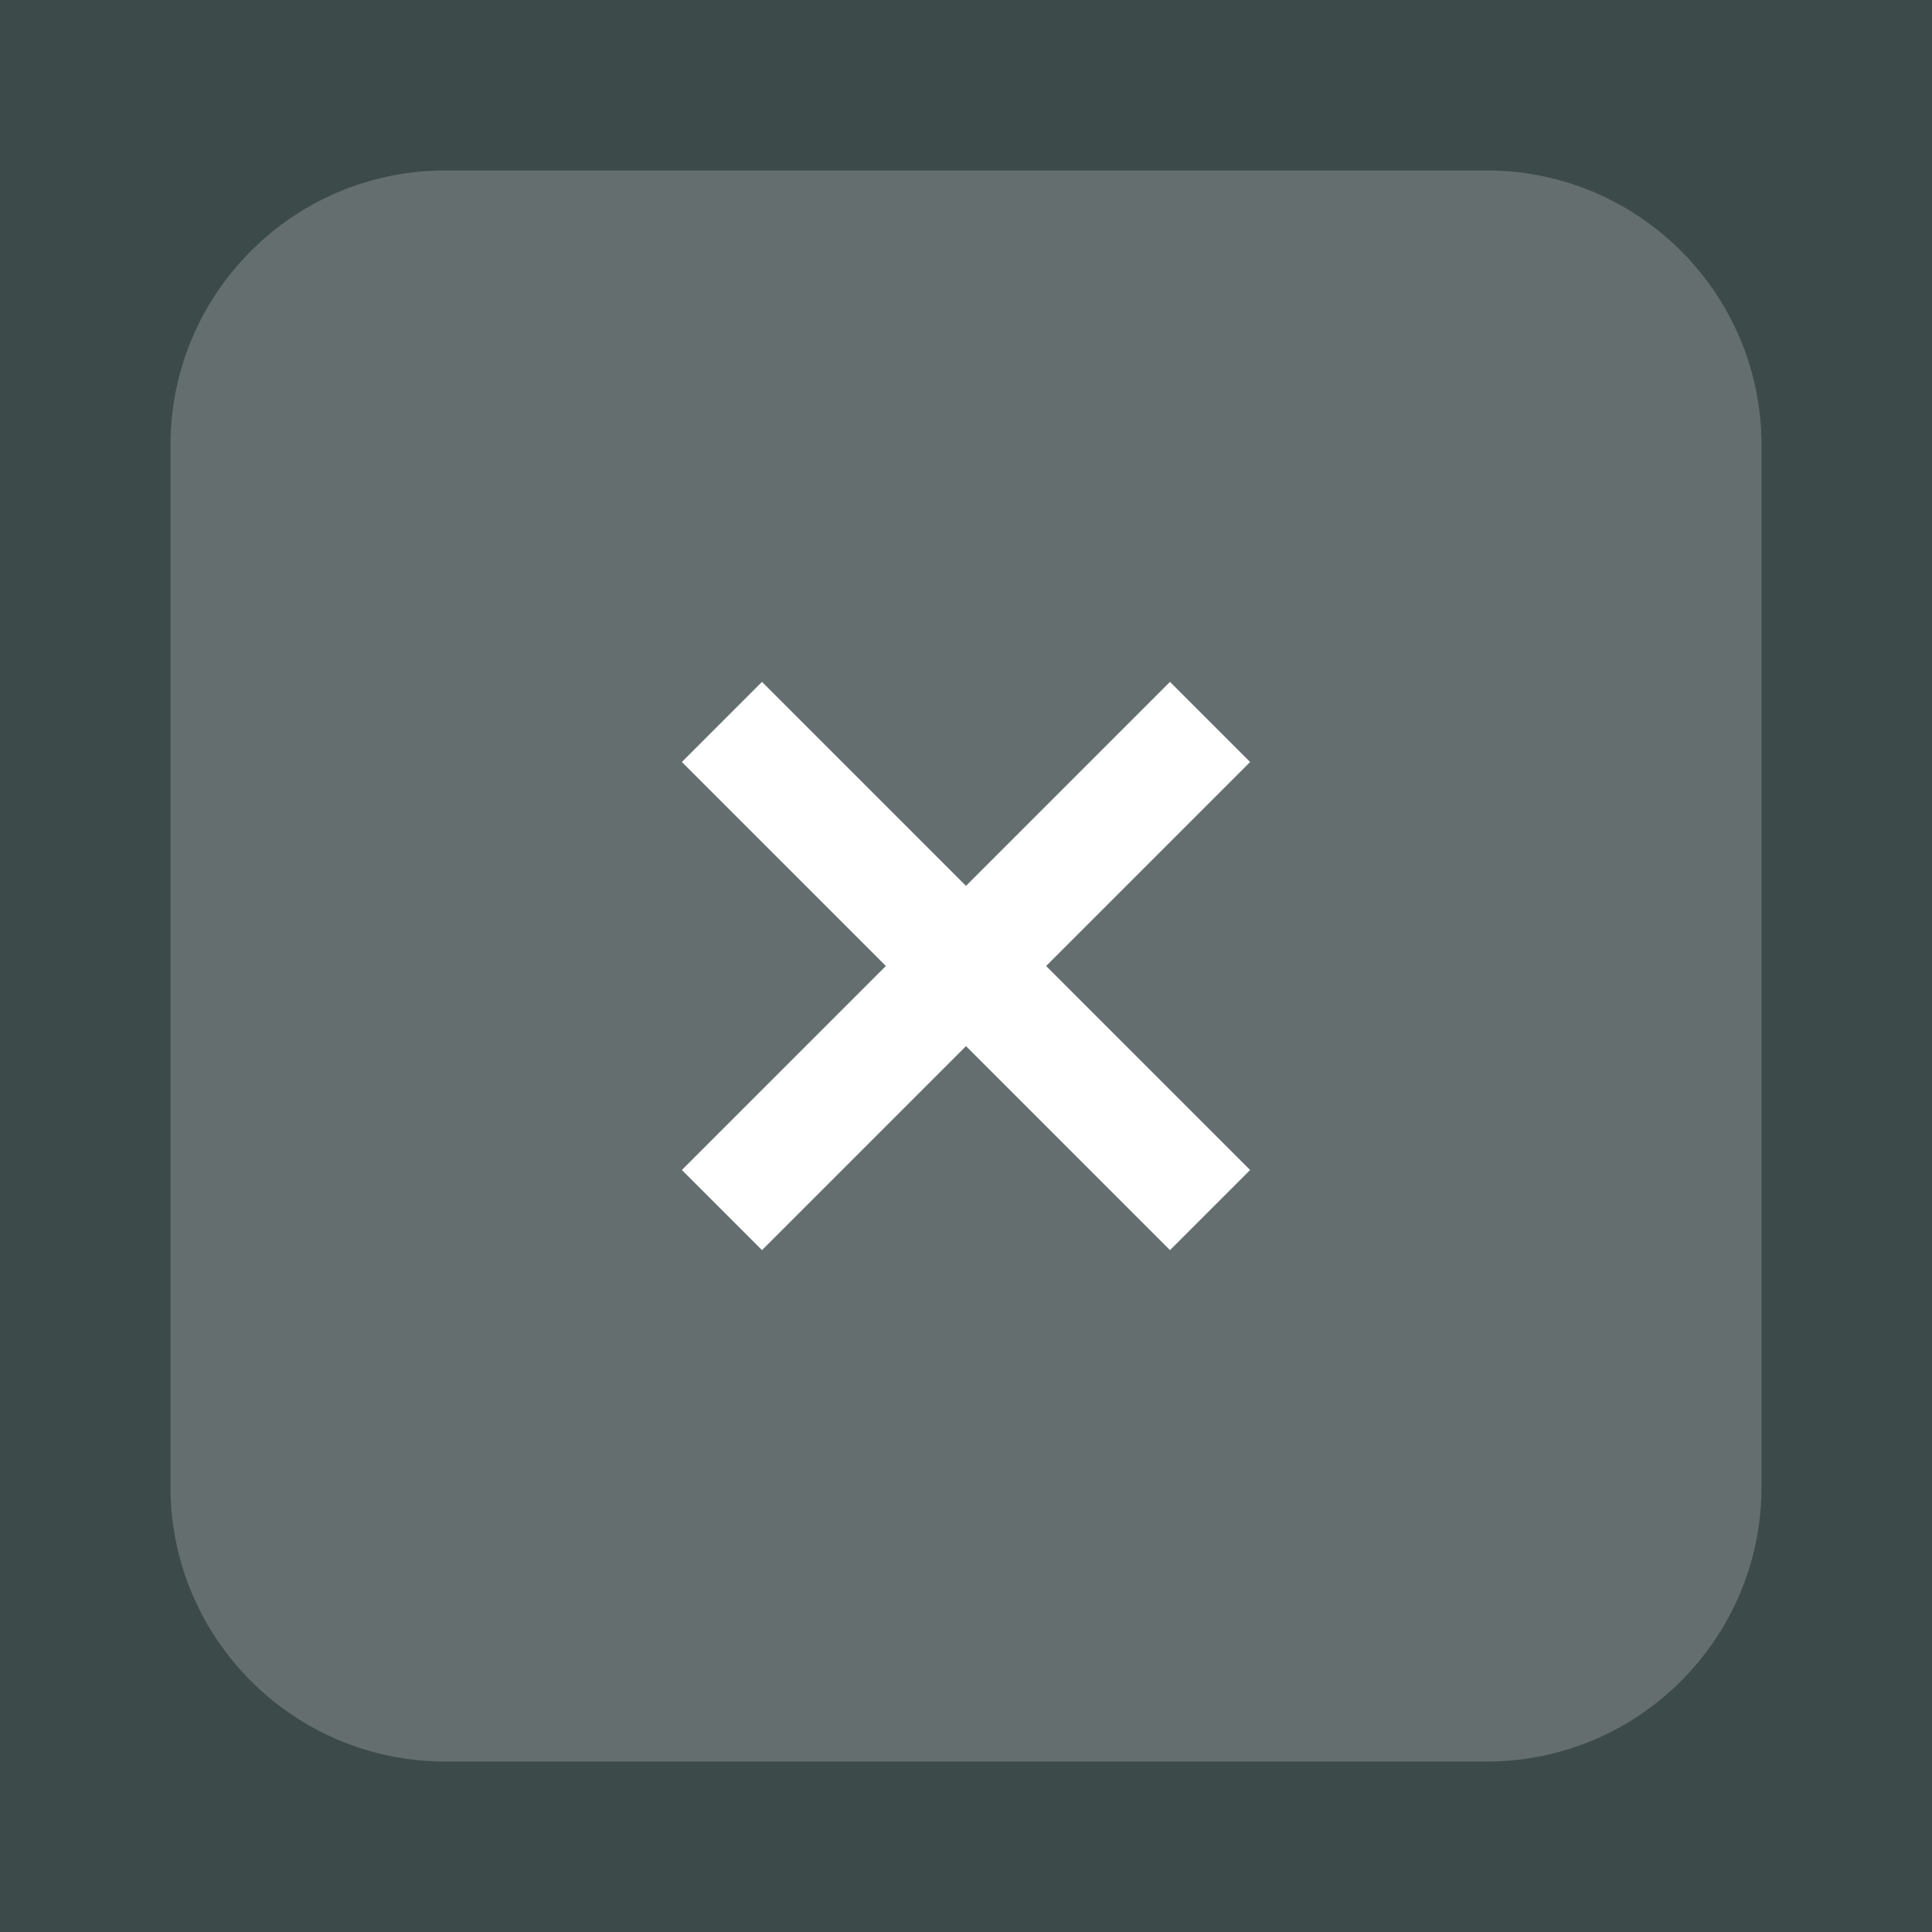
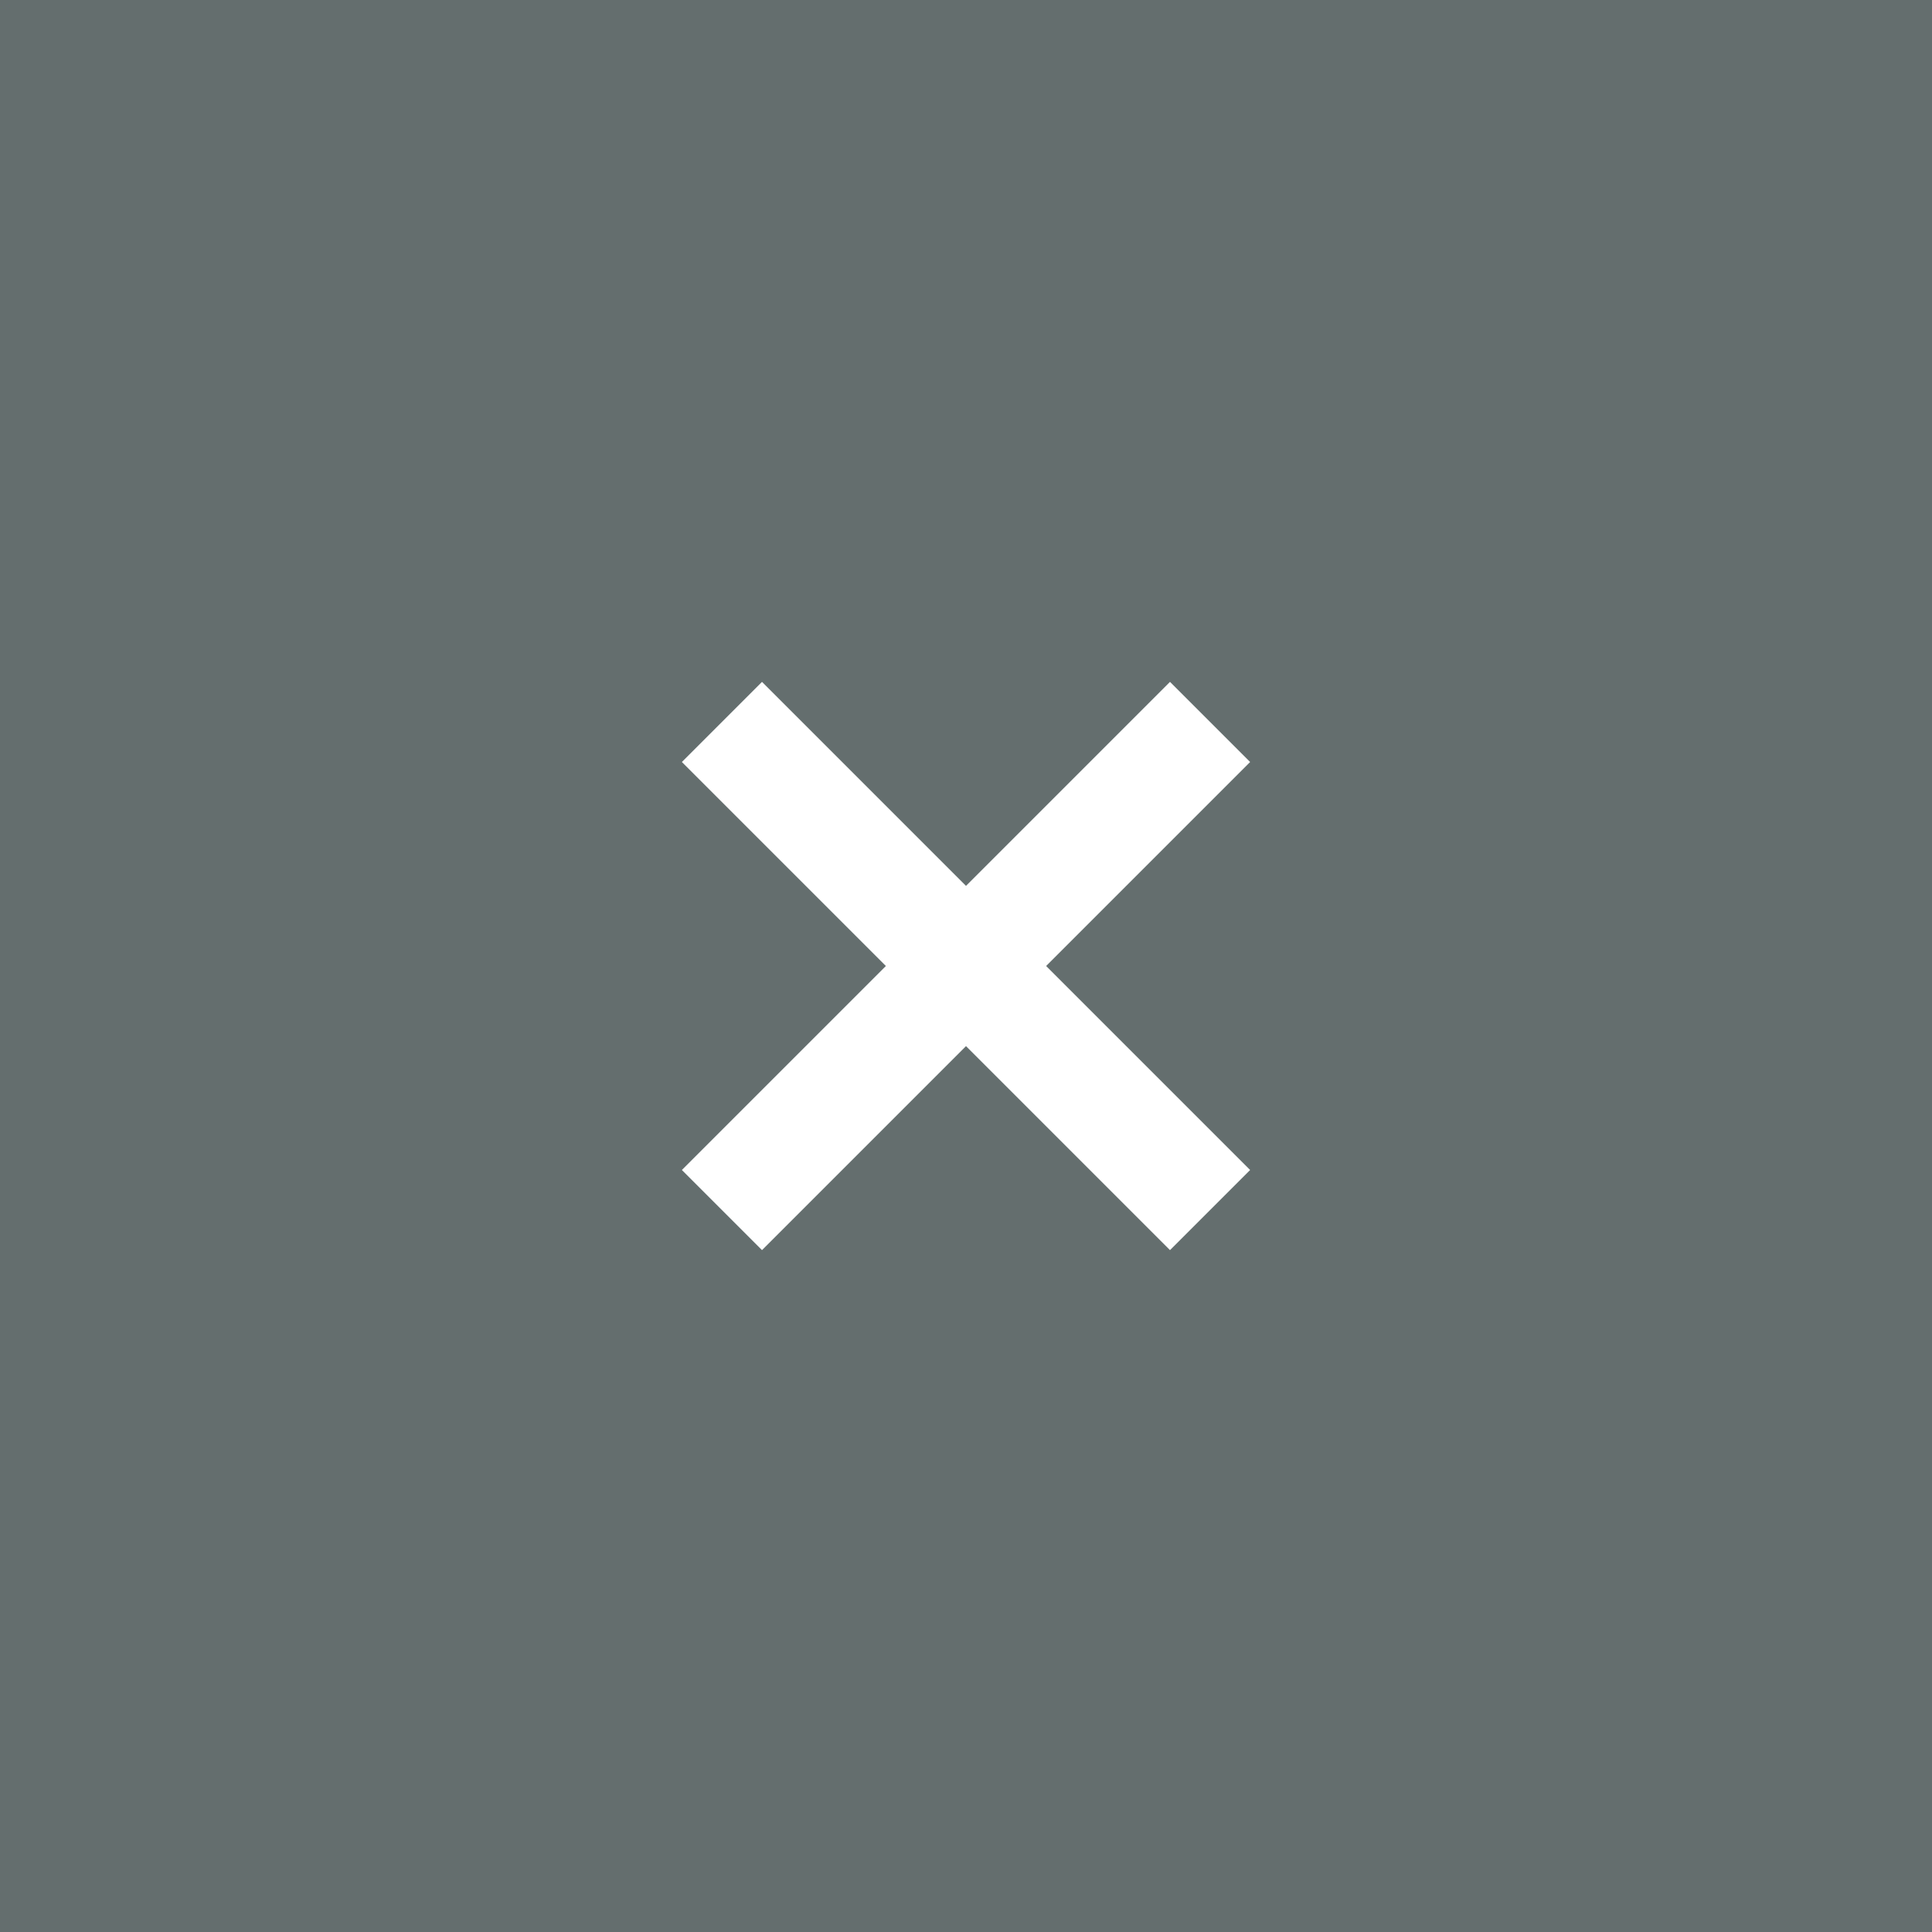
<svg xmlns="http://www.w3.org/2000/svg" id="svg12" version="1.1" viewBox="0 0 34 34" height="34" width="34">
  <defs id="defs16" />
  <rect style="fill:#3d4a4a;fill-opacity:1;stroke-width:1.125" id="rect2" fill="#E0E0E0" height="36" width="36" x="-1" y="-1" />
  <path id="path8" d="M 22,13.41 20.59,12 17,15.59 13.41,12 12,13.41 15.59,17 12,20.59 13.41,22 17,18.41 20.59,22 22,20.59 18.41,17 Z" style="fill:#ffffff" />
-   <rect style="fill:#ffffff;fill-opacity:1;stroke-width:0.875;opacity:0.2" id="rect2-3" fill="#E0E0E0" height="28" width="28" x="3" y="3" rx="4.836" ry="4.836" />
+   <rect style="opacity:0.2;fill:#ffffff;fill-opacity:1;stroke-width:1.125" id="rect2-3" fill="#E0E0E0" height="36" width="36" x="-1" y="-1" rx="0" ry="0" />
</svg>
